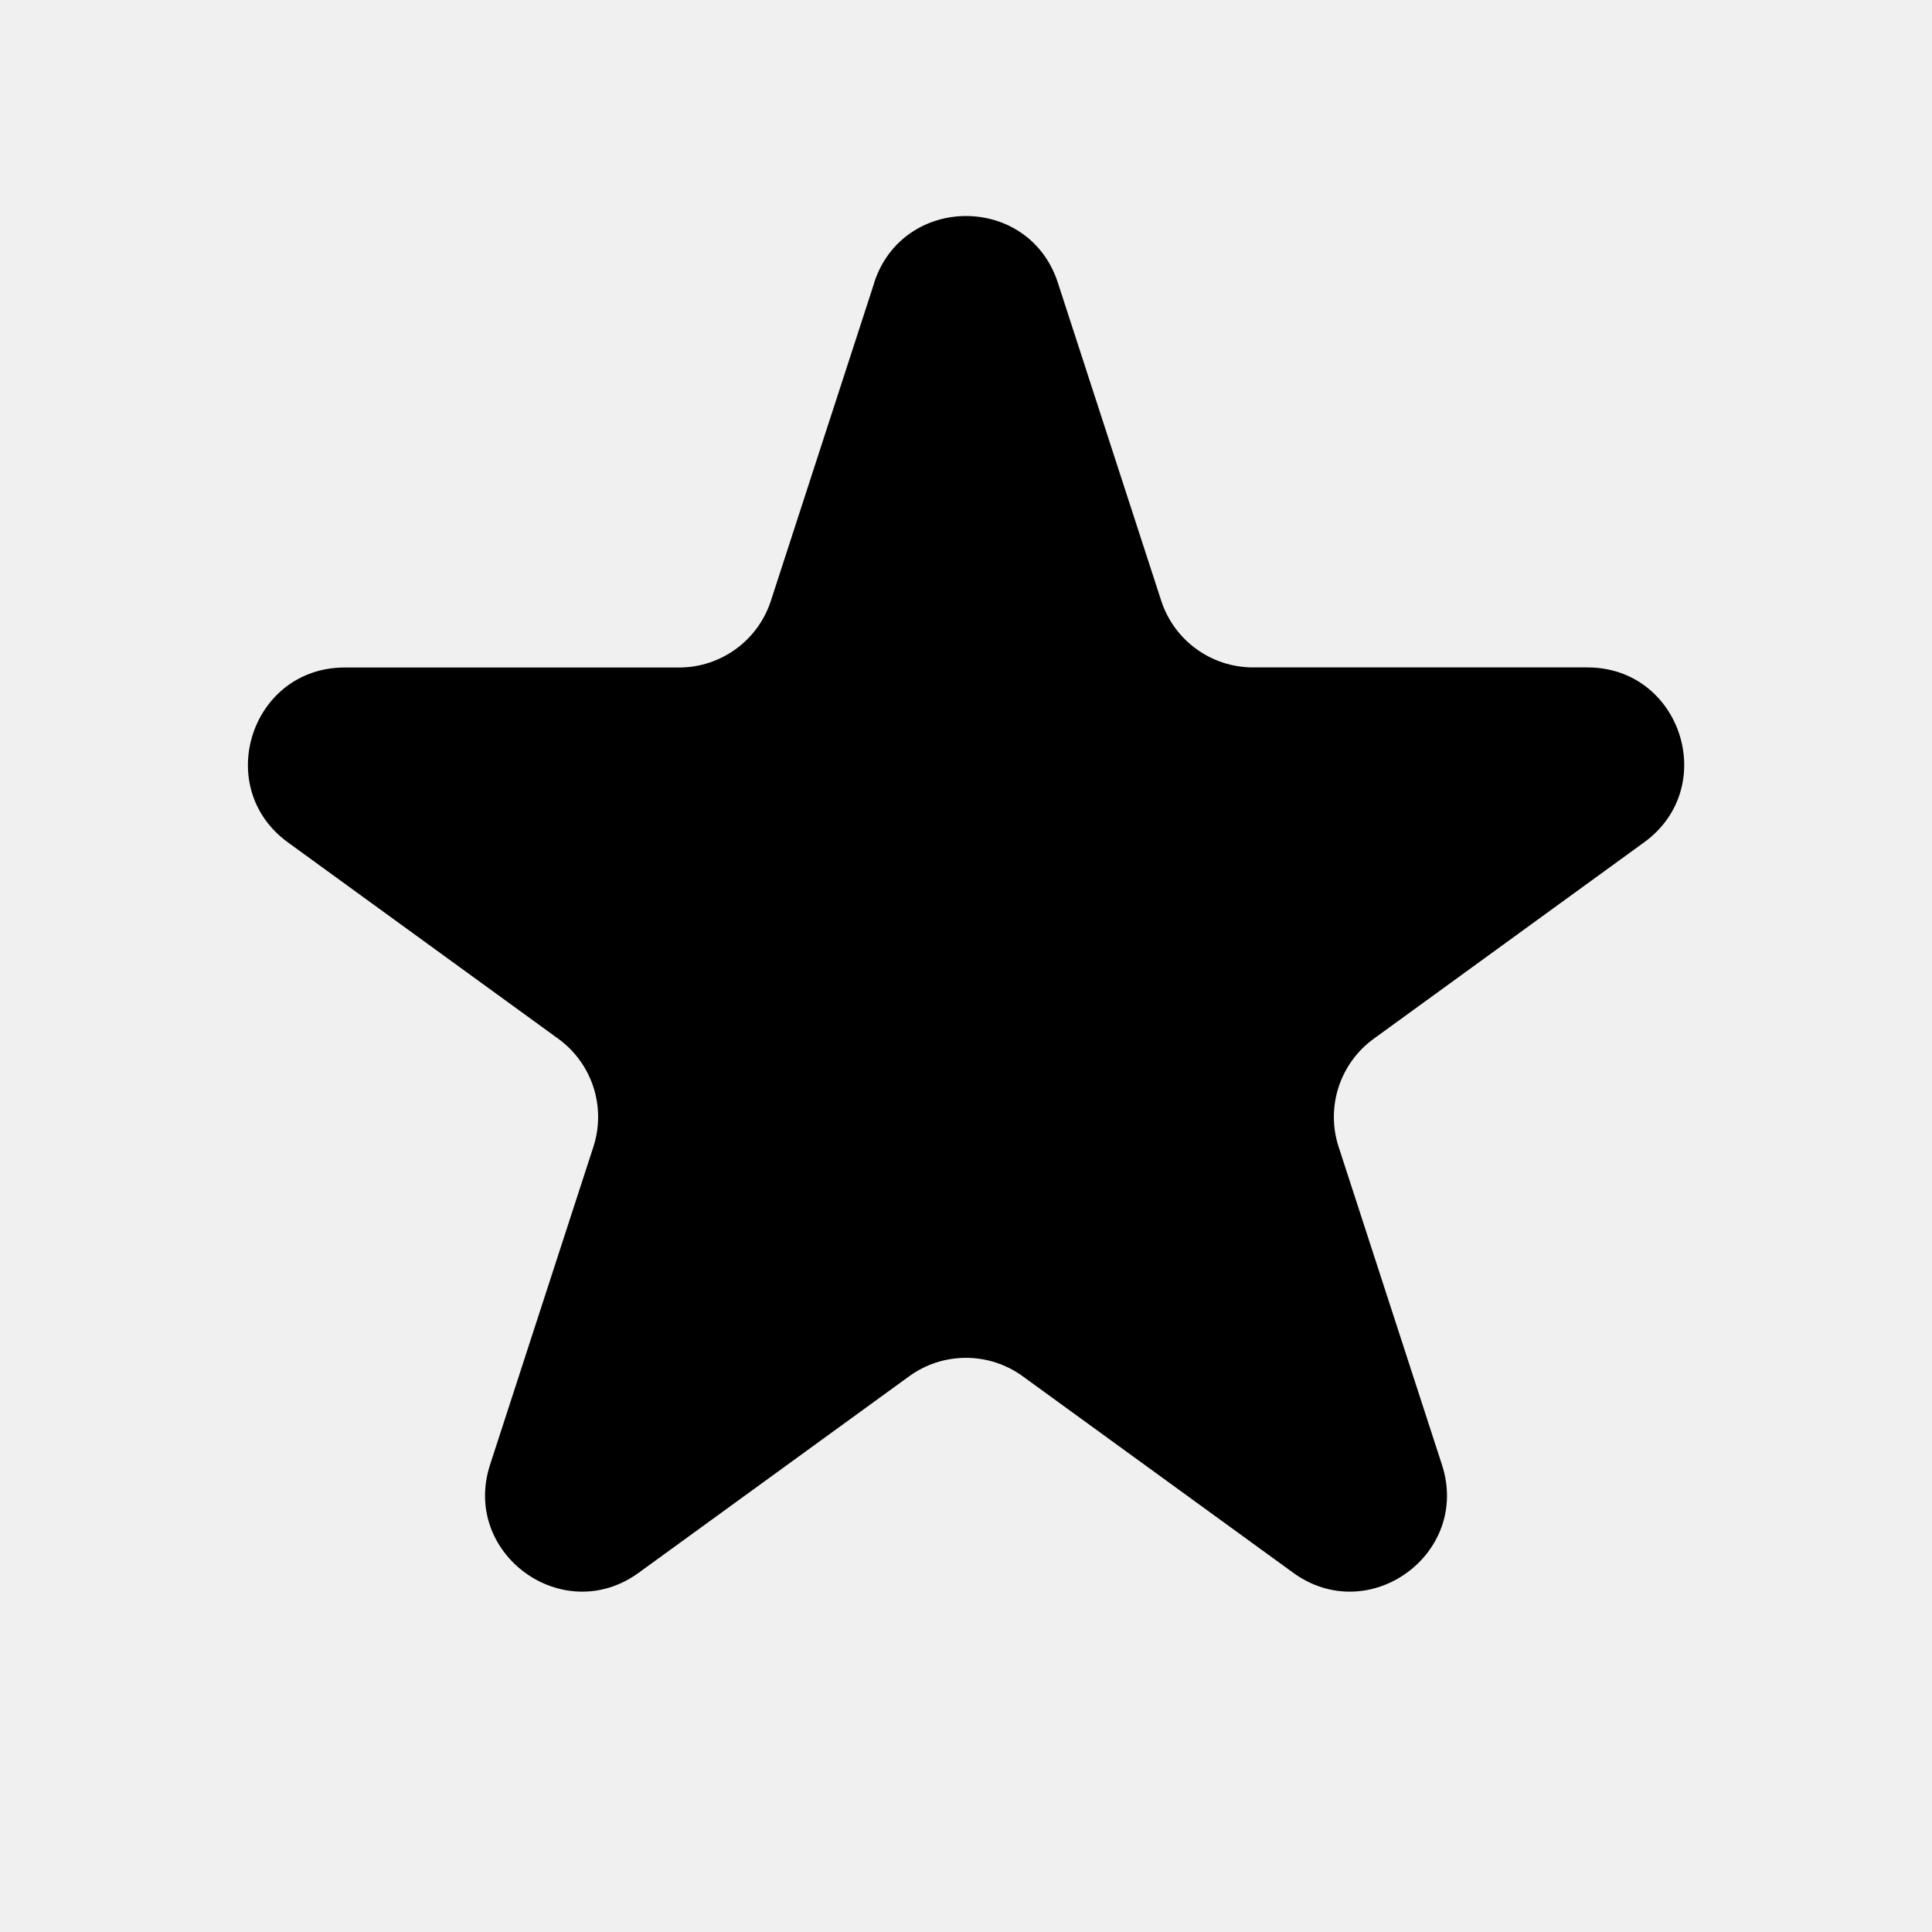
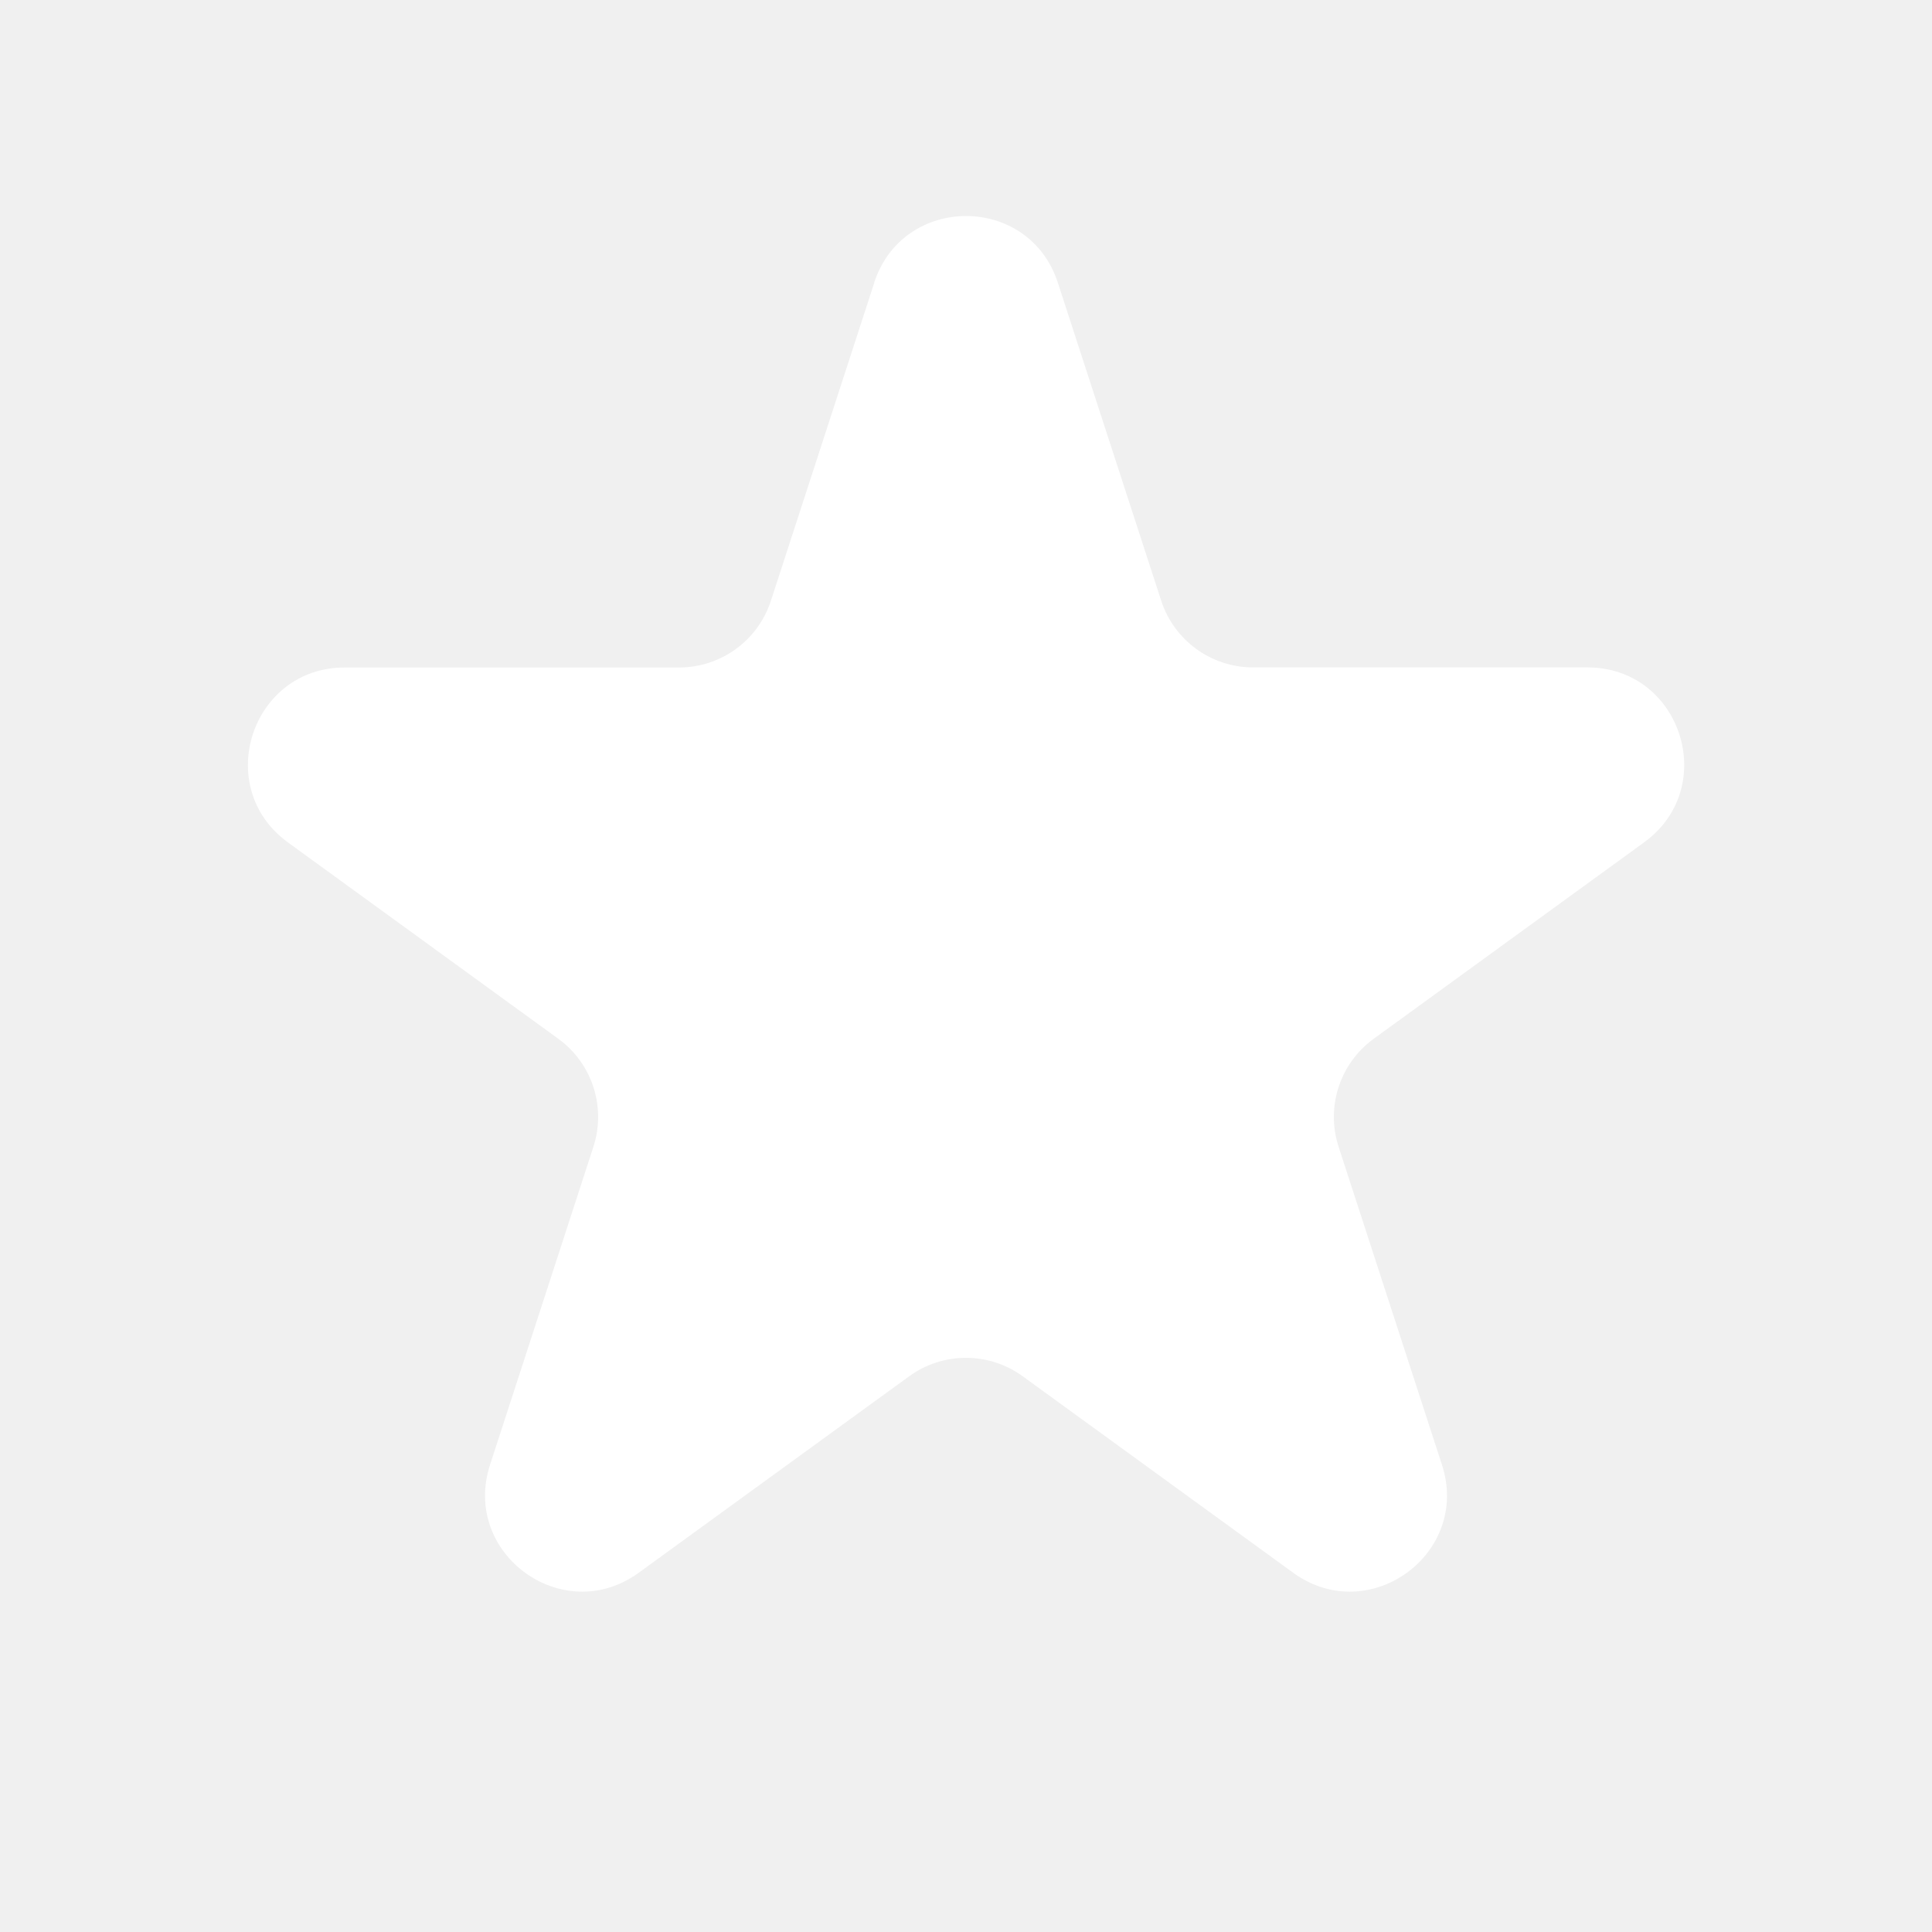
- <svg xmlns="http://www.w3.org/2000/svg" class="h-5 w-5" viewBox="0 0 20 20" fill="currentColor">
+ <svg xmlns="http://www.w3.org/2000/svg" class="h-5 w-5" viewBox="0 0 20 20" fill="#fff">
  <path d="M9.049 2.927c.3-.921 1.603-.921 1.902 0l1.07 3.292a1 1 0 00.95.69h3.462c.969 0 1.371 1.24.588 1.81l-2.8 2.034a1 1 0 00-.364 1.118l1.07 3.292c.3.921-.755 1.688-1.54 1.118l-2.8-2.034a1 1 0 00-1.175 0l-2.8 2.034c-.784.57-1.838-.197-1.539-1.118l1.07-3.292a1 1 0 00-.364-1.118L2.98 8.72c-.783-.57-.38-1.81.588-1.81h3.461a1 1 0 00.951-.69l1.07-3.292z" />
</svg>
